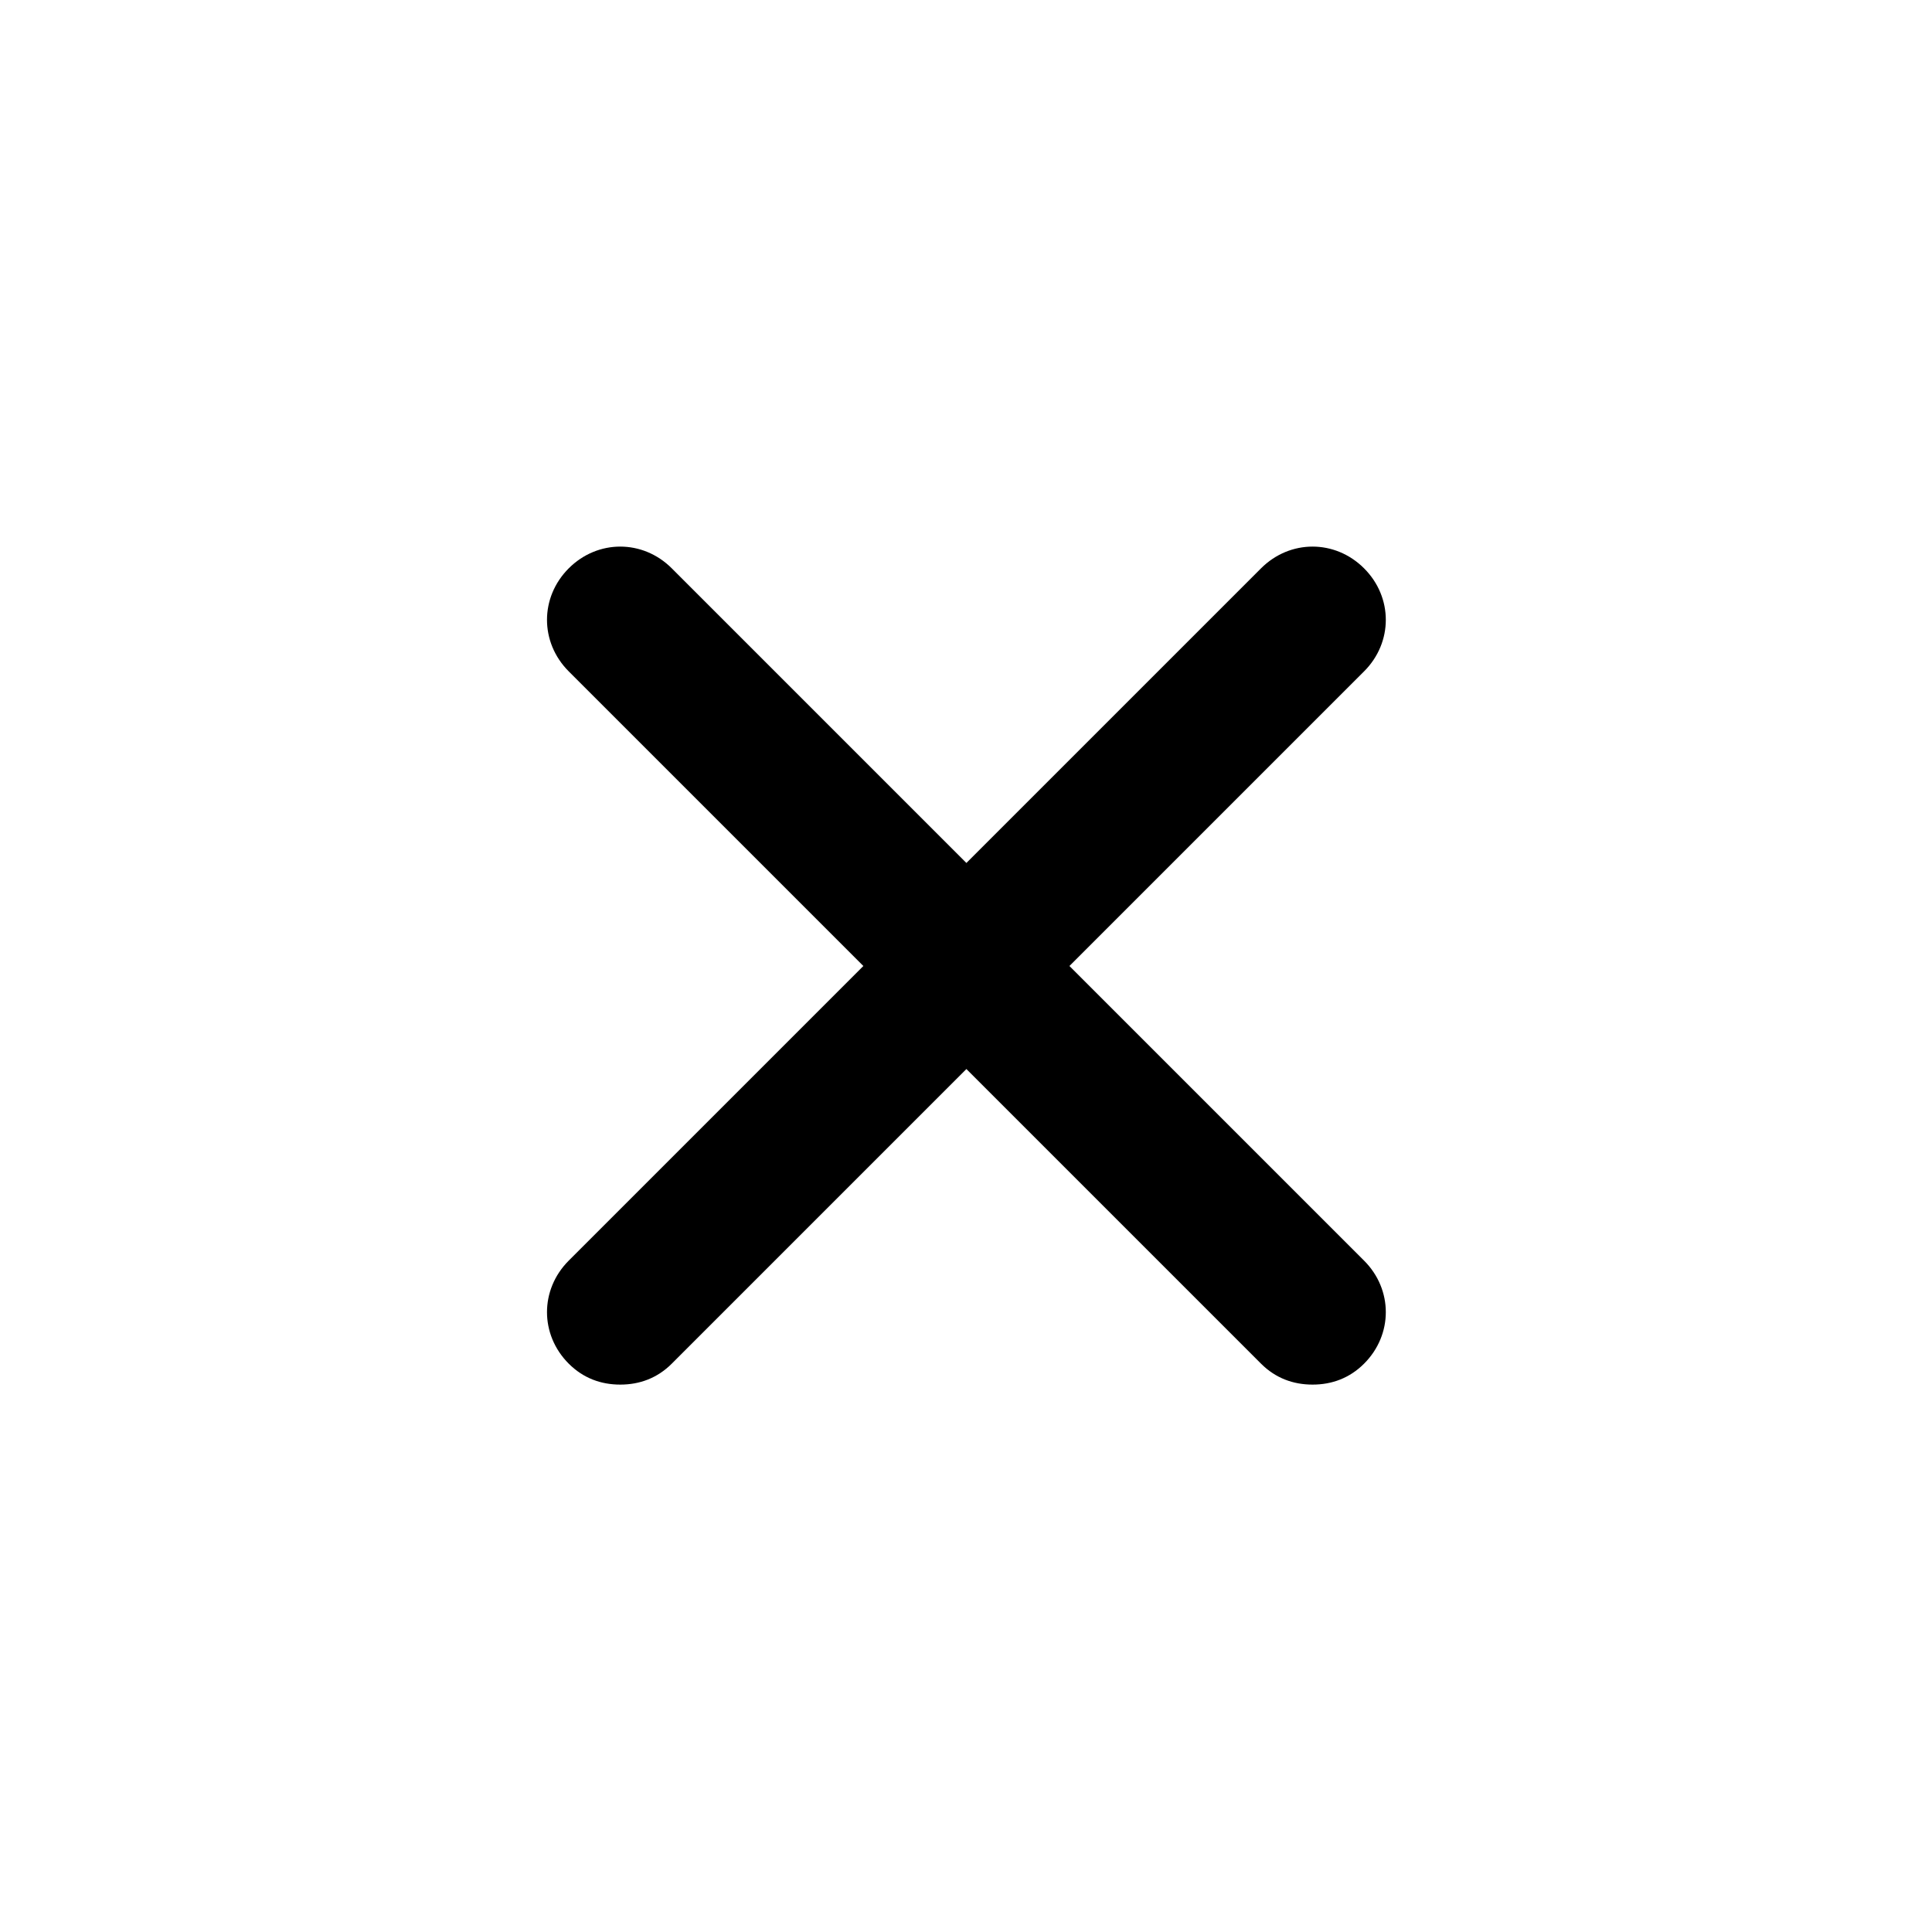
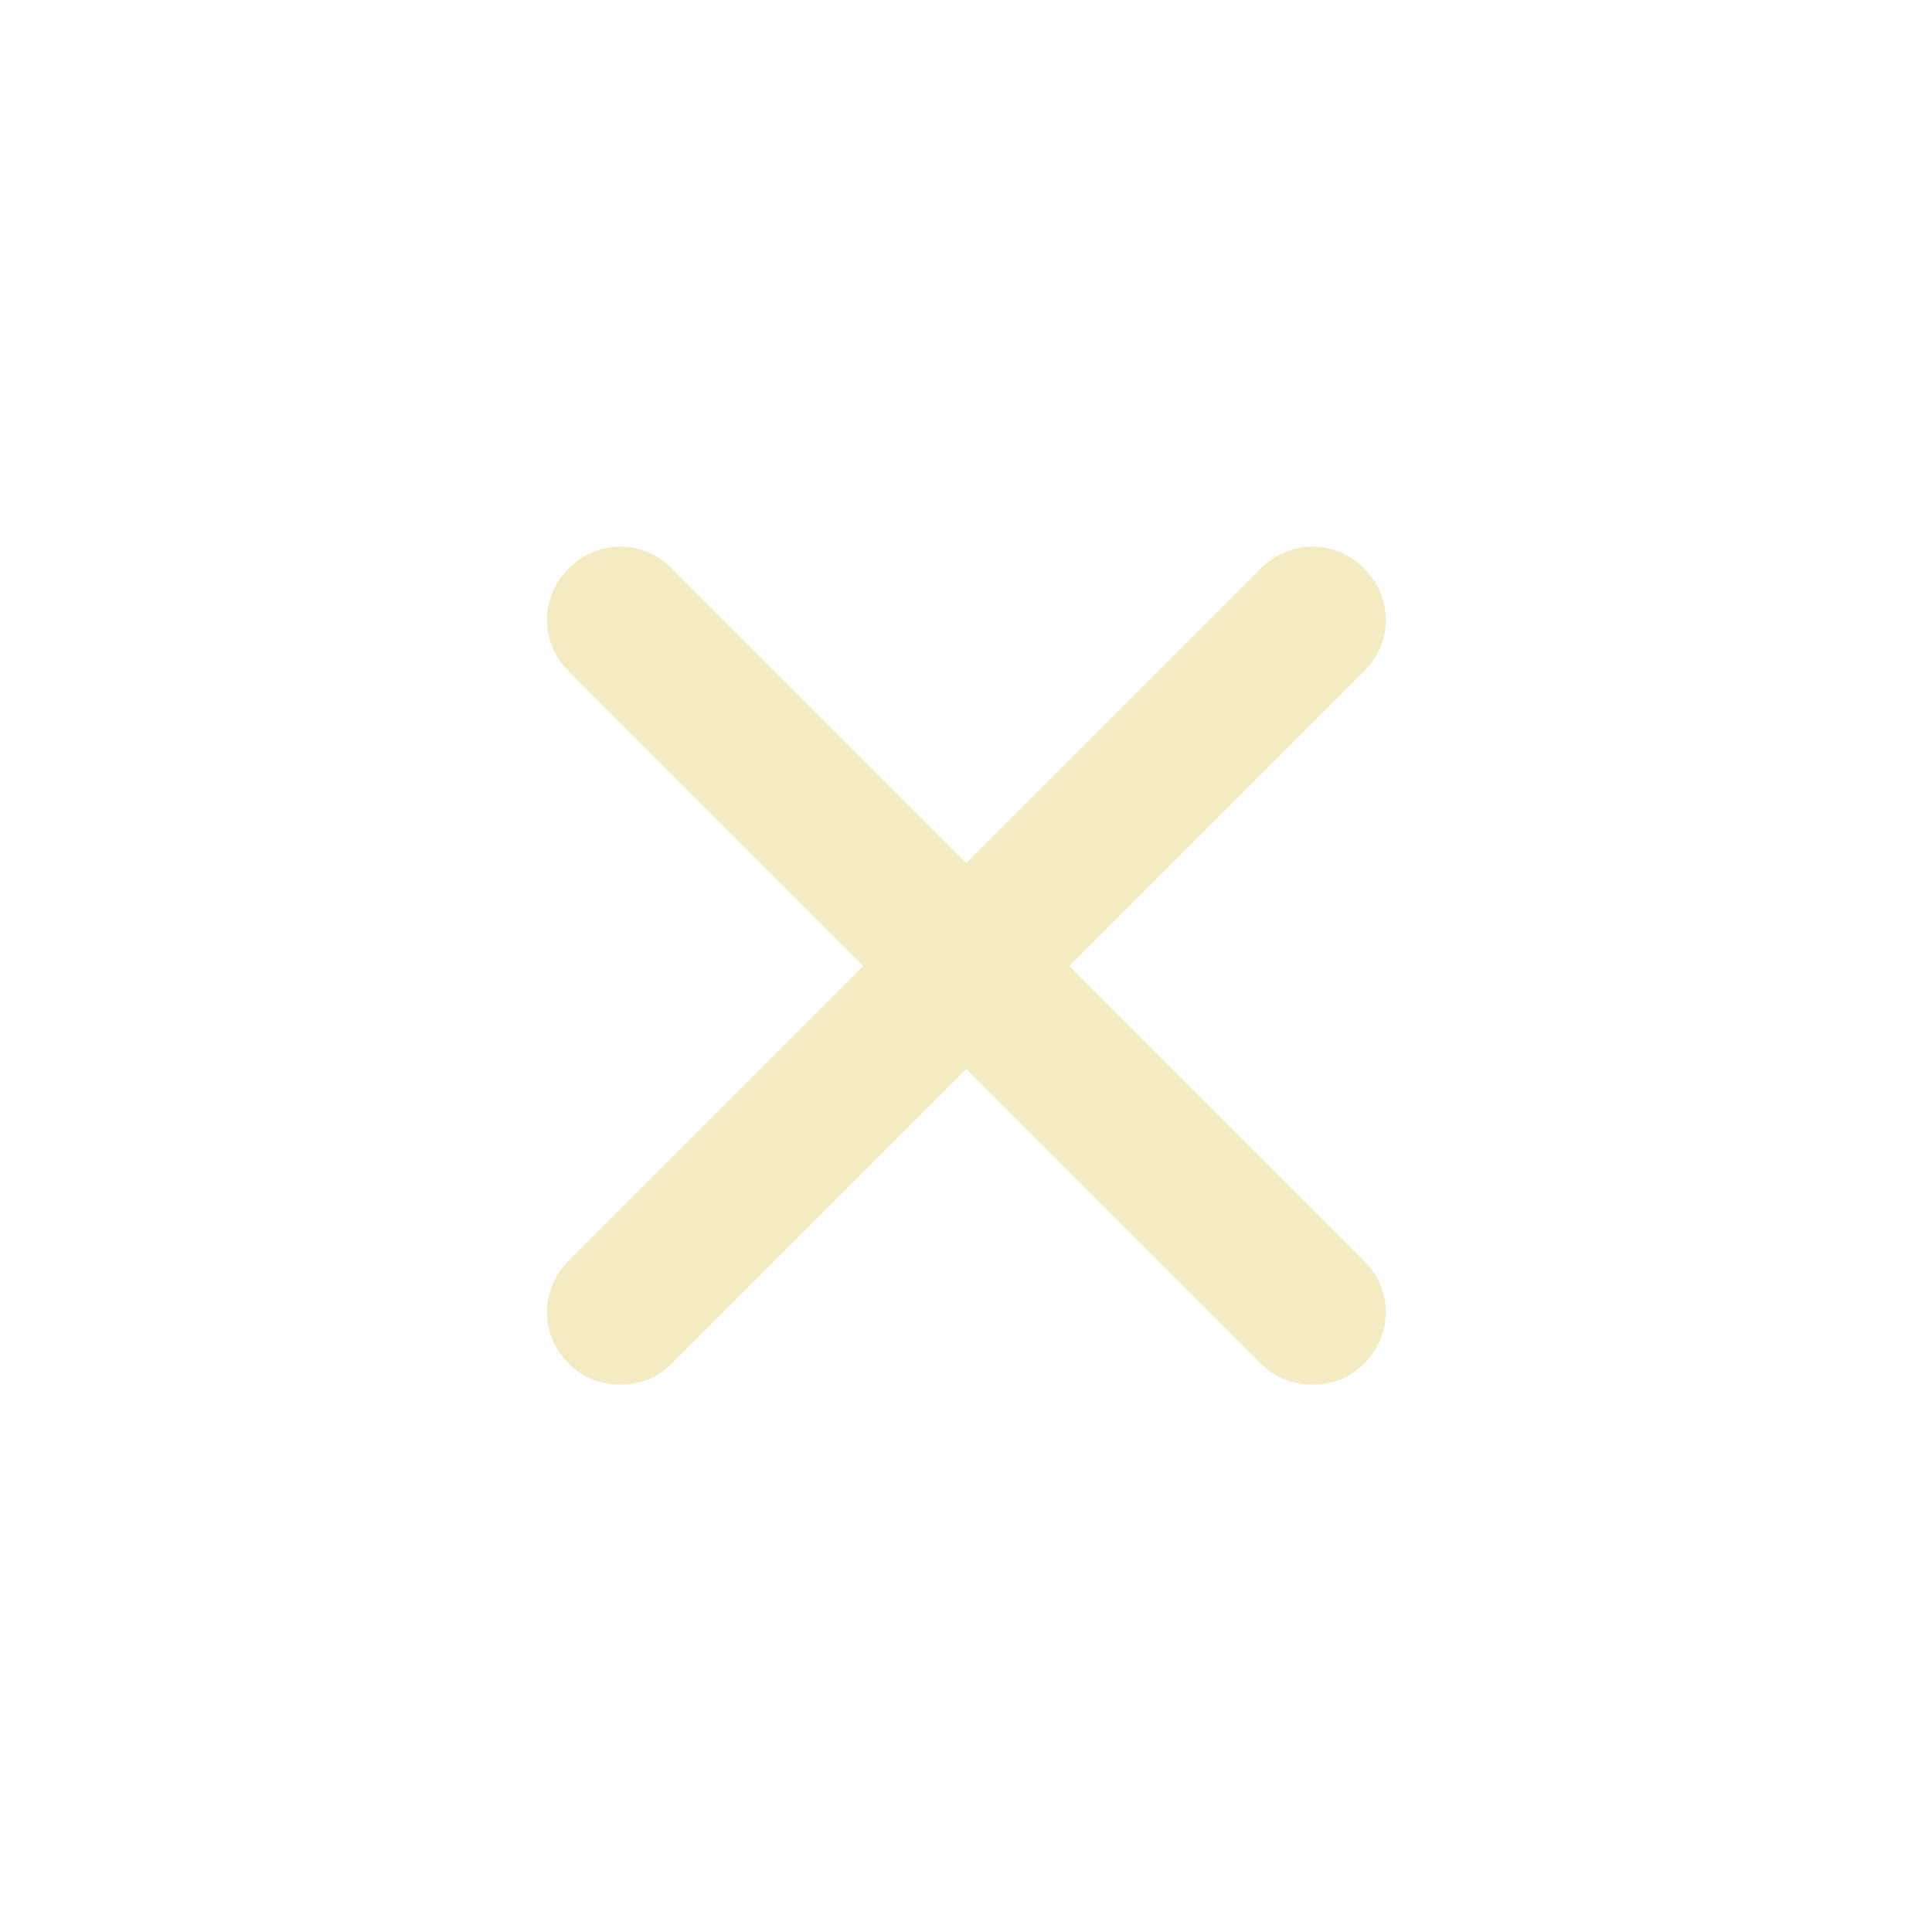
<svg xmlns="http://www.w3.org/2000/svg" width="24" height="24" viewBox="0 0 24 24" fill="none">
-   <path d="M16.945 15.66C17.305 16.02 17.305 16.58 16.945 16.94C16.765 17.12 16.545 17.2 16.305 17.2C16.065 17.2 15.845 17.12 15.665 16.94L12.005 13.28L8.345 16.94C8.165 17.12 7.945 17.2 7.705 17.2C7.465 17.2 7.245 17.12 7.065 16.94C6.705 16.58 6.705 16.02 7.065 15.66L10.725 12L7.065 8.34C6.705 7.98 6.705 7.42 7.065 7.06C7.425 6.7 7.985 6.7 8.345 7.06L12.005 10.72L15.665 7.06C16.025 6.7 16.585 6.7 16.945 7.06C17.305 7.42 17.305 7.98 16.945 8.34L13.285 12L16.945 15.66Z" fill="currentColor" />
+   <path d="M16.945 15.66C17.305 16.02 17.305 16.58 16.945 16.94C16.765 17.12 16.545 17.2 16.305 17.2C16.065 17.2 15.845 17.12 15.665 16.94L12.005 13.28L8.345 16.94C8.165 17.12 7.945 17.2 7.705 17.2C7.465 17.2 7.245 17.12 7.065 16.94C6.705 16.58 6.705 16.02 7.065 15.66L10.725 12L7.065 8.34C6.705 7.98 6.705 7.42 7.065 7.06C7.425 6.7 7.985 6.7 8.345 7.06L12.005 10.72L15.665 7.06C16.025 6.7 16.585 6.7 16.945 7.06C17.305 7.42 17.305 7.98 16.945 8.34L13.285 12L16.945 15.66Z" fill="#f4ebc2" />
</svg>
